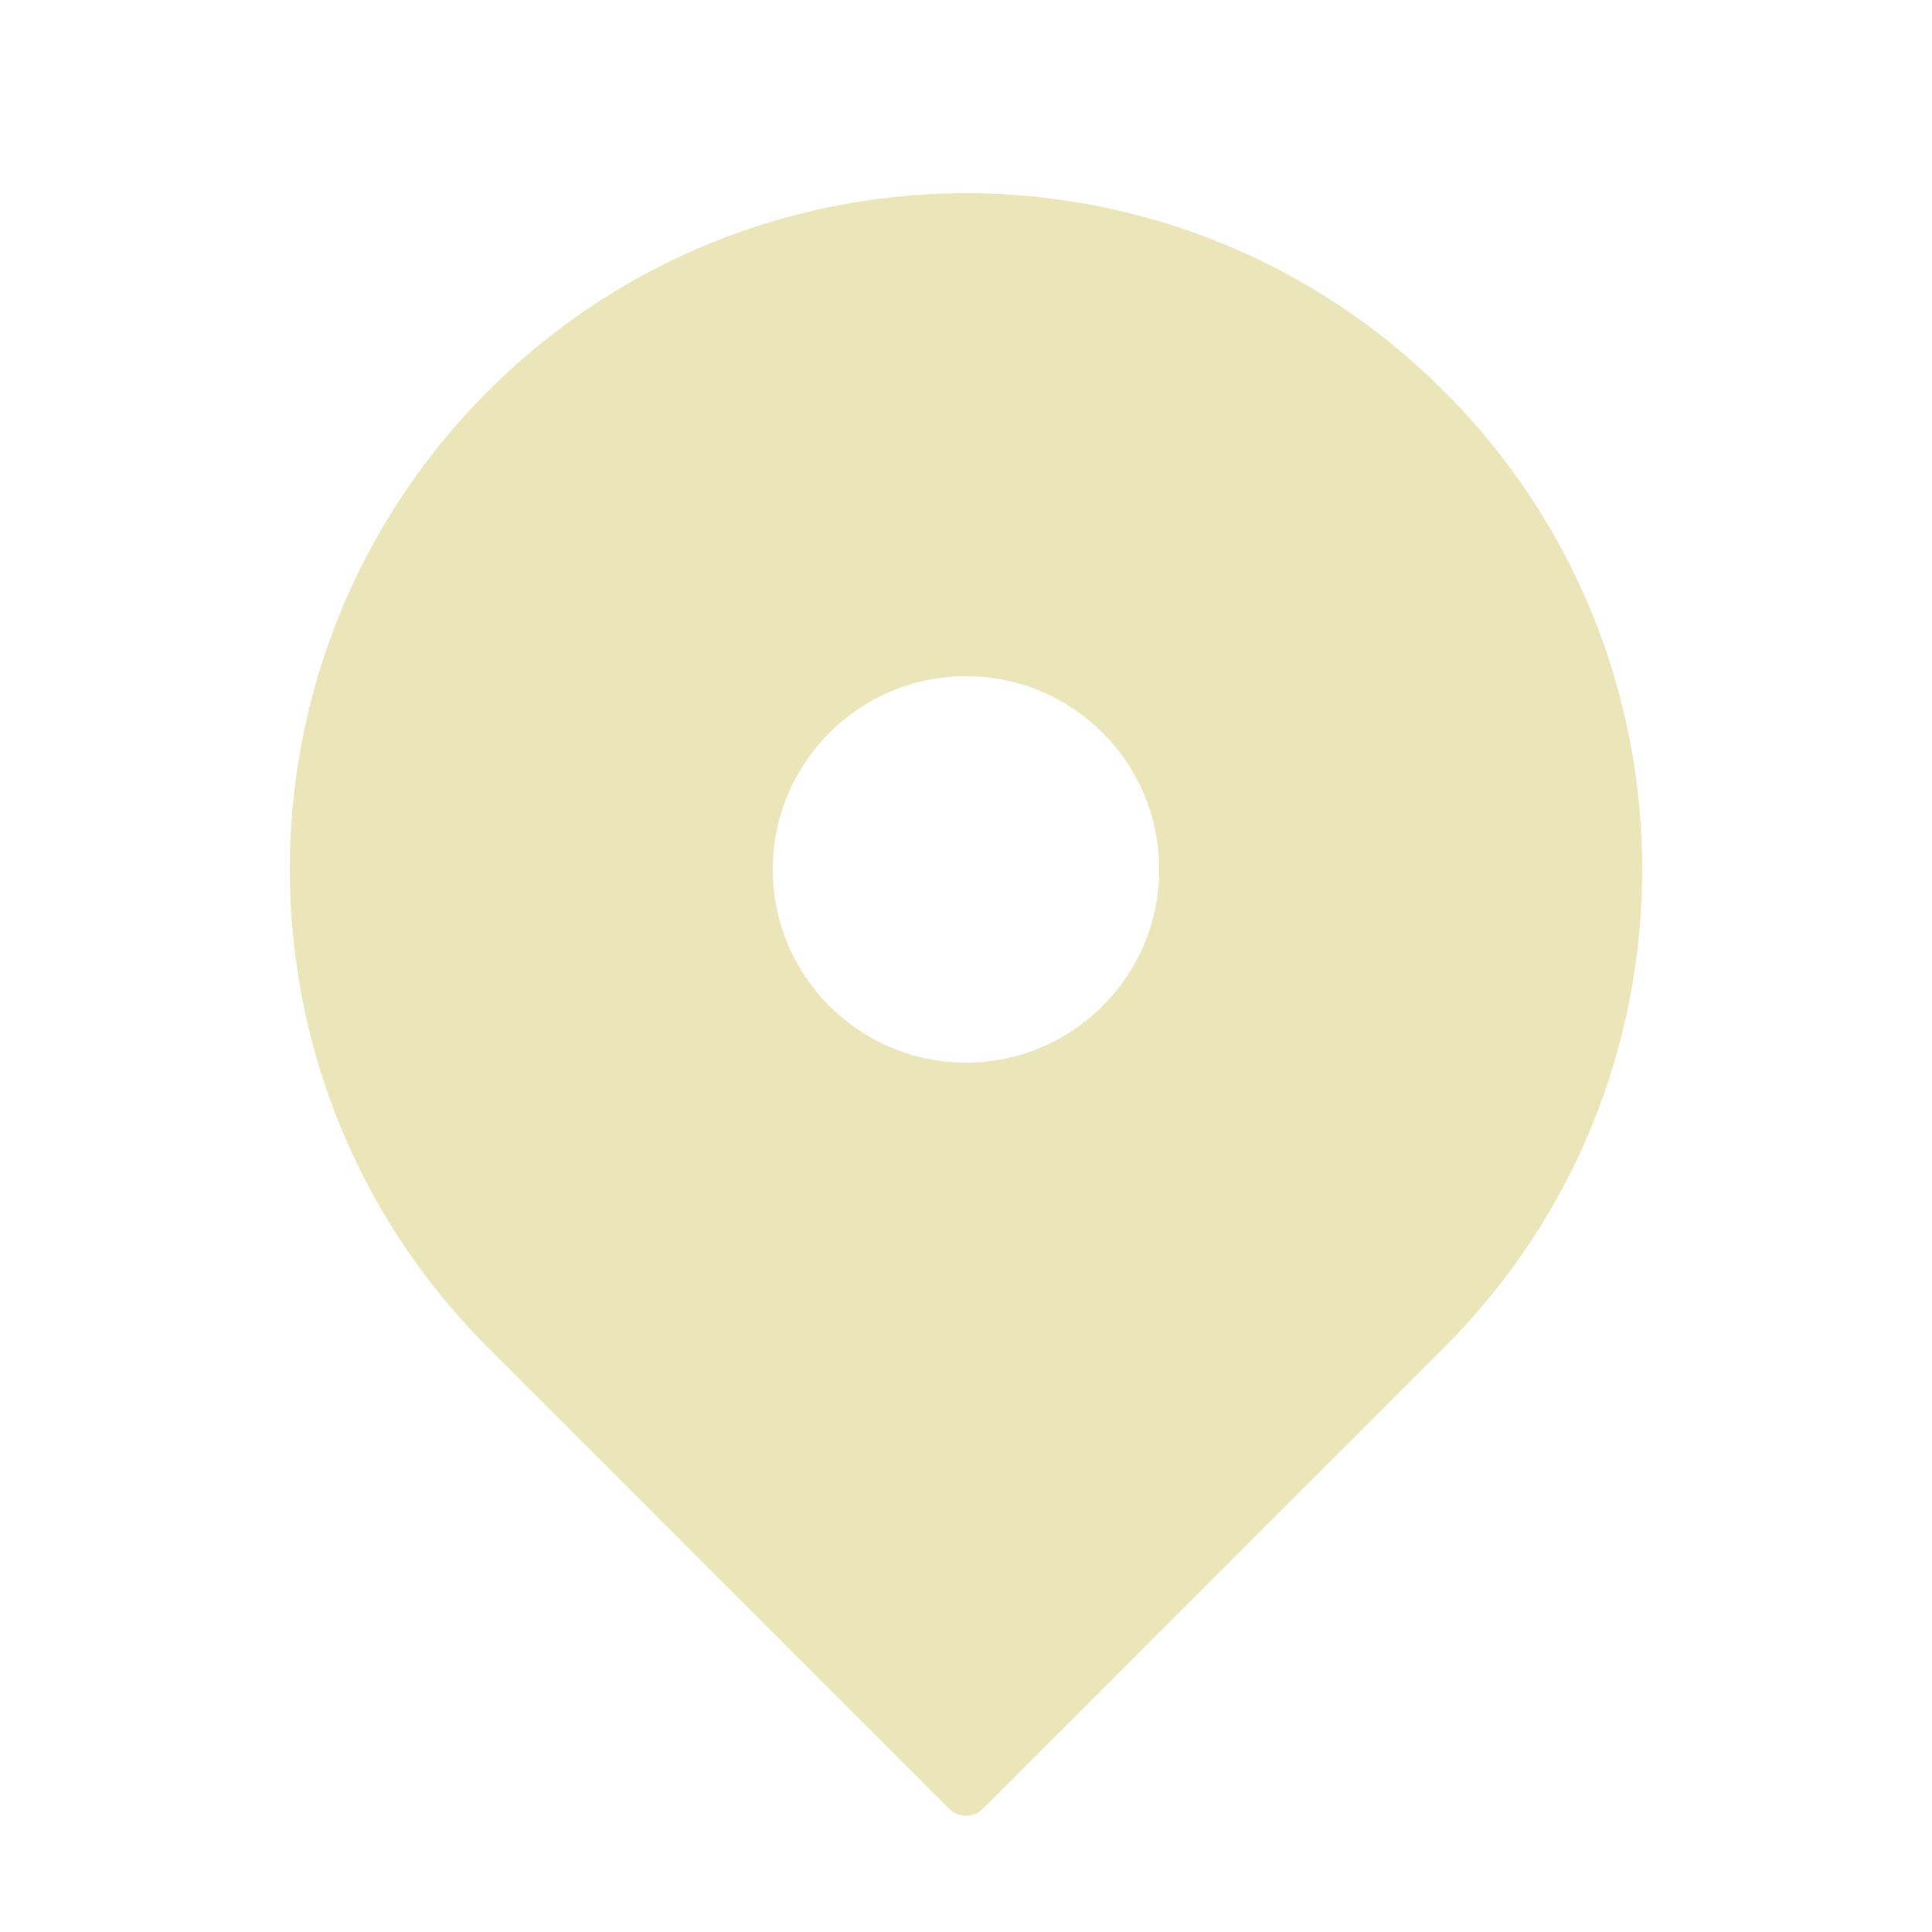
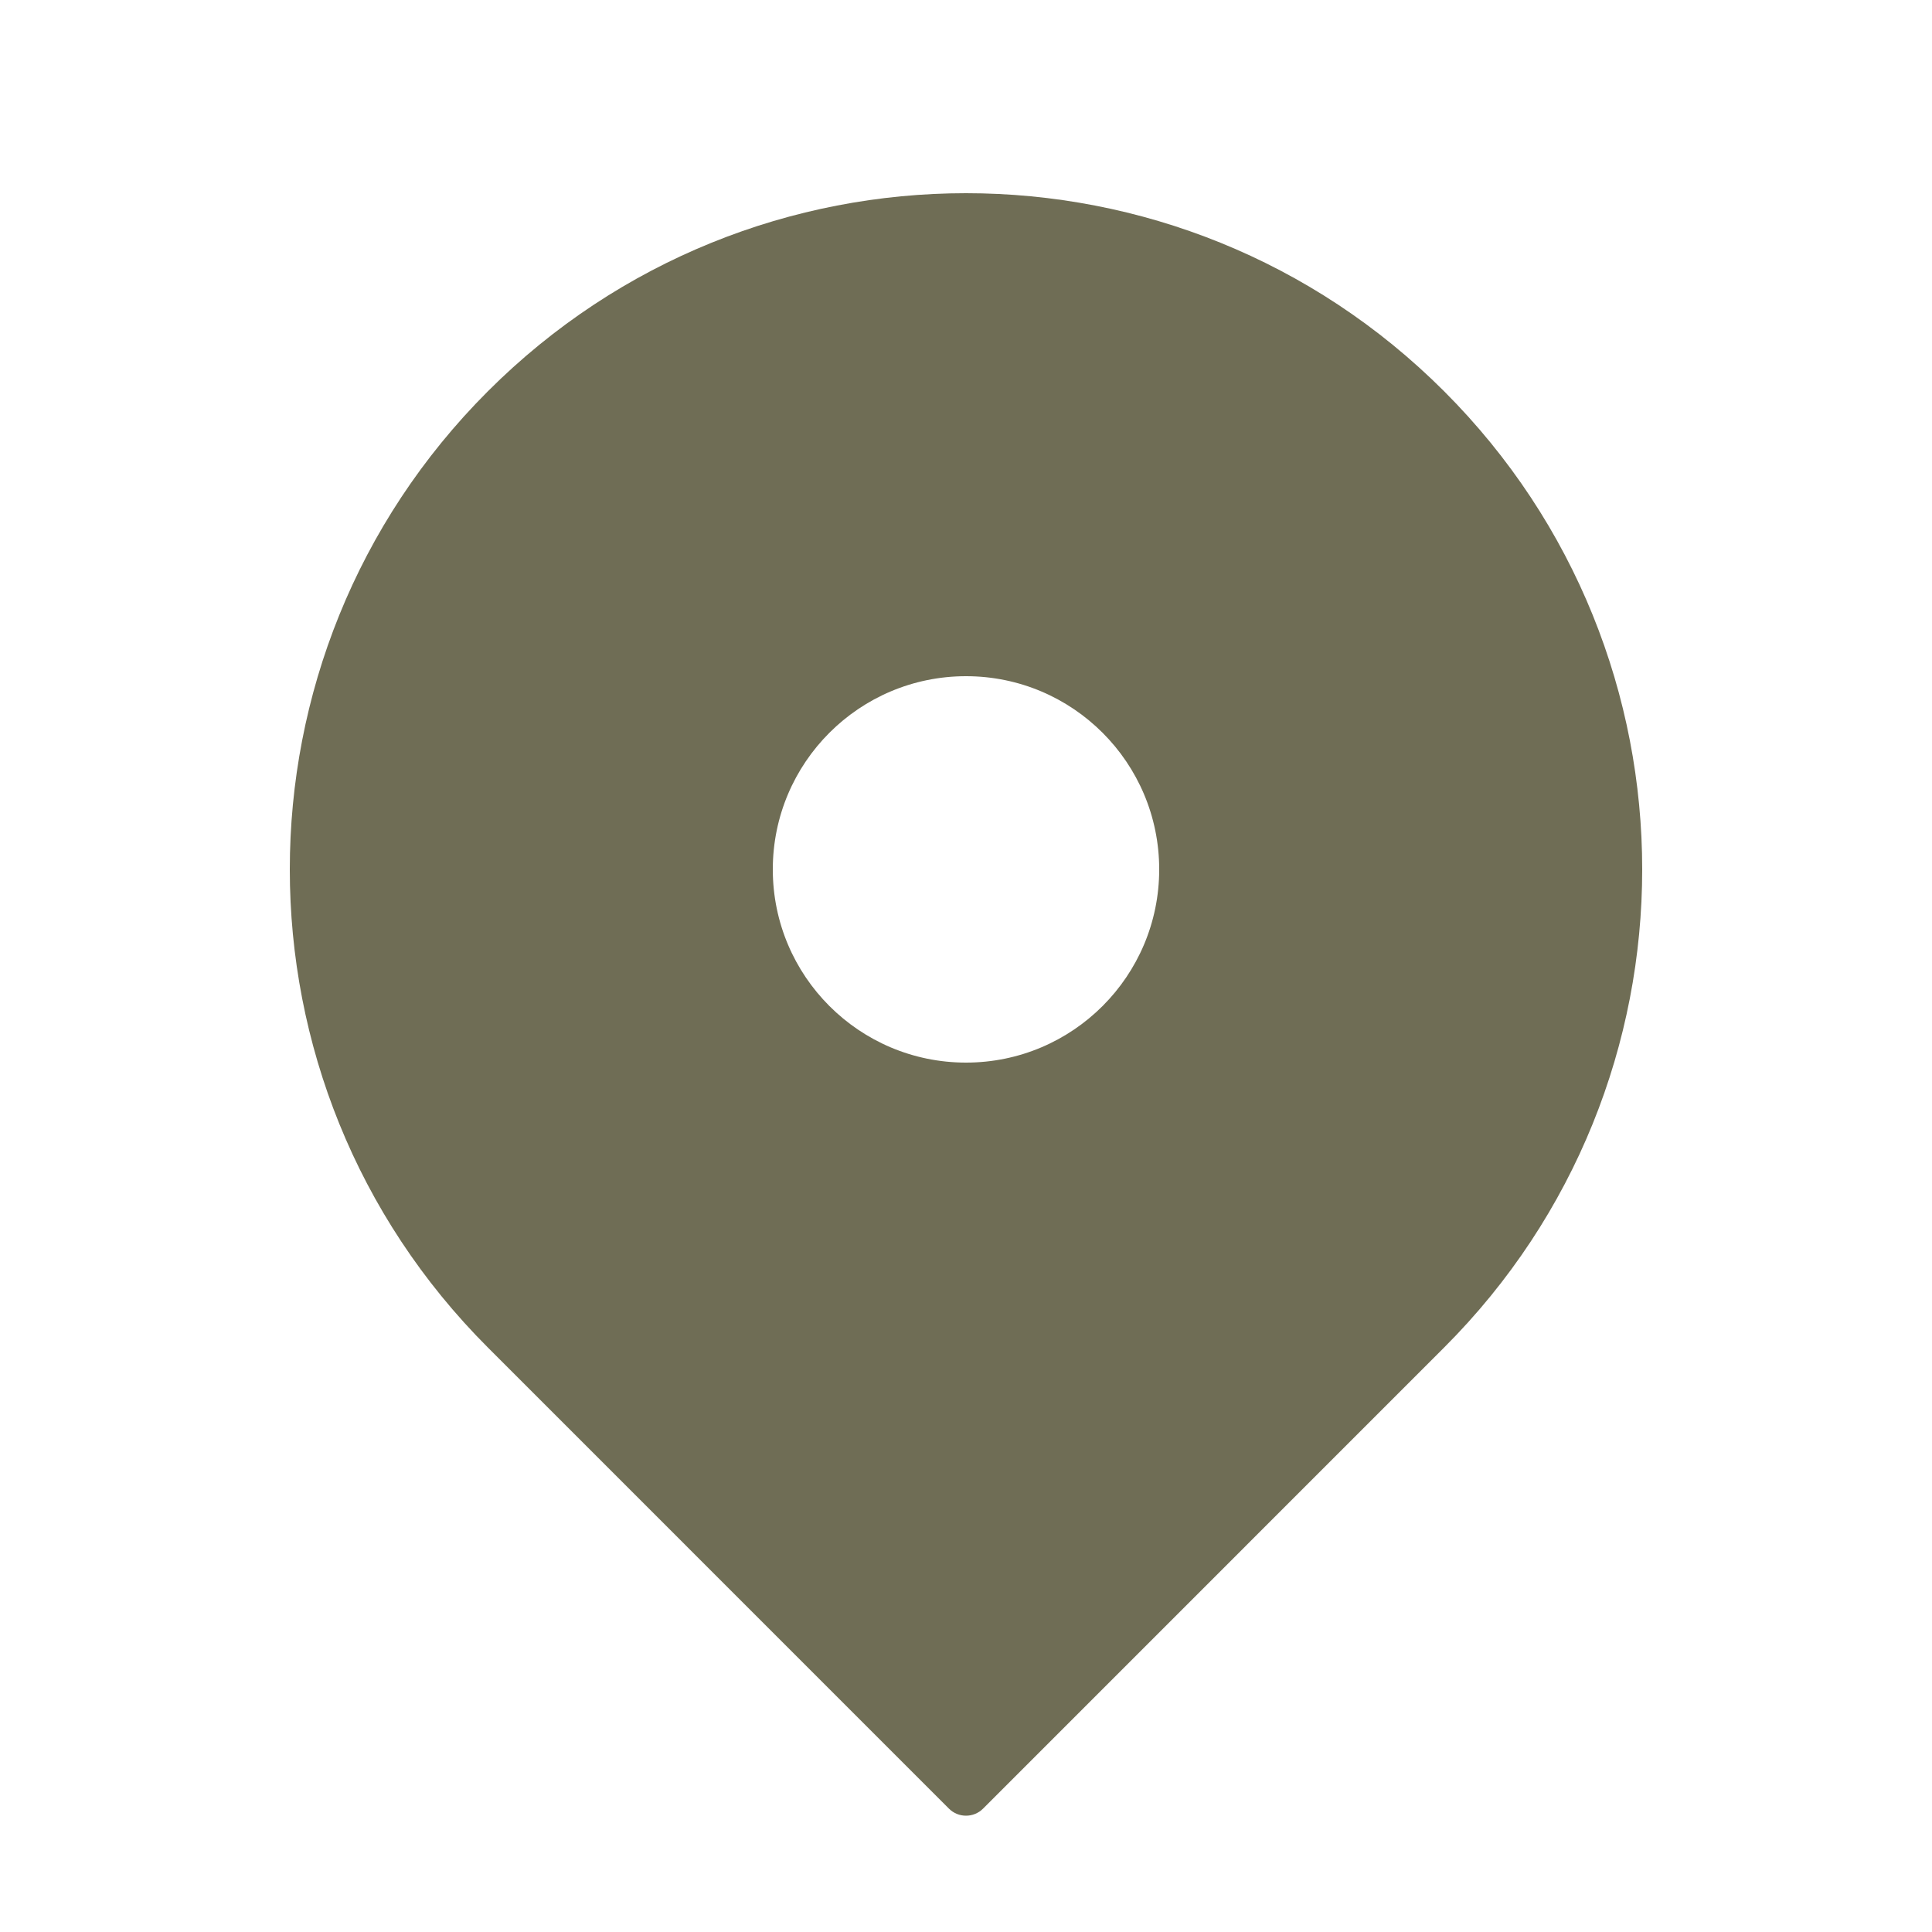
<svg xmlns="http://www.w3.org/2000/svg" width="40" height="40" viewBox="0 0 40 40" fill="none">
-   <path fill-rule="evenodd" clip-rule="evenodd" d="M10.101 8.101C15.568 2.633 24.432 2.633 29.899 8.101C35.367 13.568 35.367 22.432 29.899 27.899L20.354 37.445C20.158 37.641 19.842 37.641 19.646 37.445L10.101 27.899C4.633 22.432 4.633 13.568 10.101 8.101ZM20 22C22.209 22 24 20.209 24 18C24 15.791 22.209 14 20 14C17.791 14 16 15.791 16 18C16 20.209 17.791 22 20 22Z" fill="#EBE5BA" />
+   <path fill-rule="evenodd" clip-rule="evenodd" d="M10.101 8.101C15.568 2.633 24.432 2.633 29.899 8.101C35.367 13.568 35.367 22.432 29.899 27.899L20.354 37.445C20.158 37.641 19.842 37.641 19.646 37.445L10.101 27.899C4.633 22.432 4.633 13.568 10.101 8.101ZM20 22C22.209 22 24 20.209 24 18C24 15.791 22.209 14 20 14C17.791 14 16 15.791 16 18C16 20.209 17.791 22 20 22Z" fill="#6F6D55" />
</svg>
